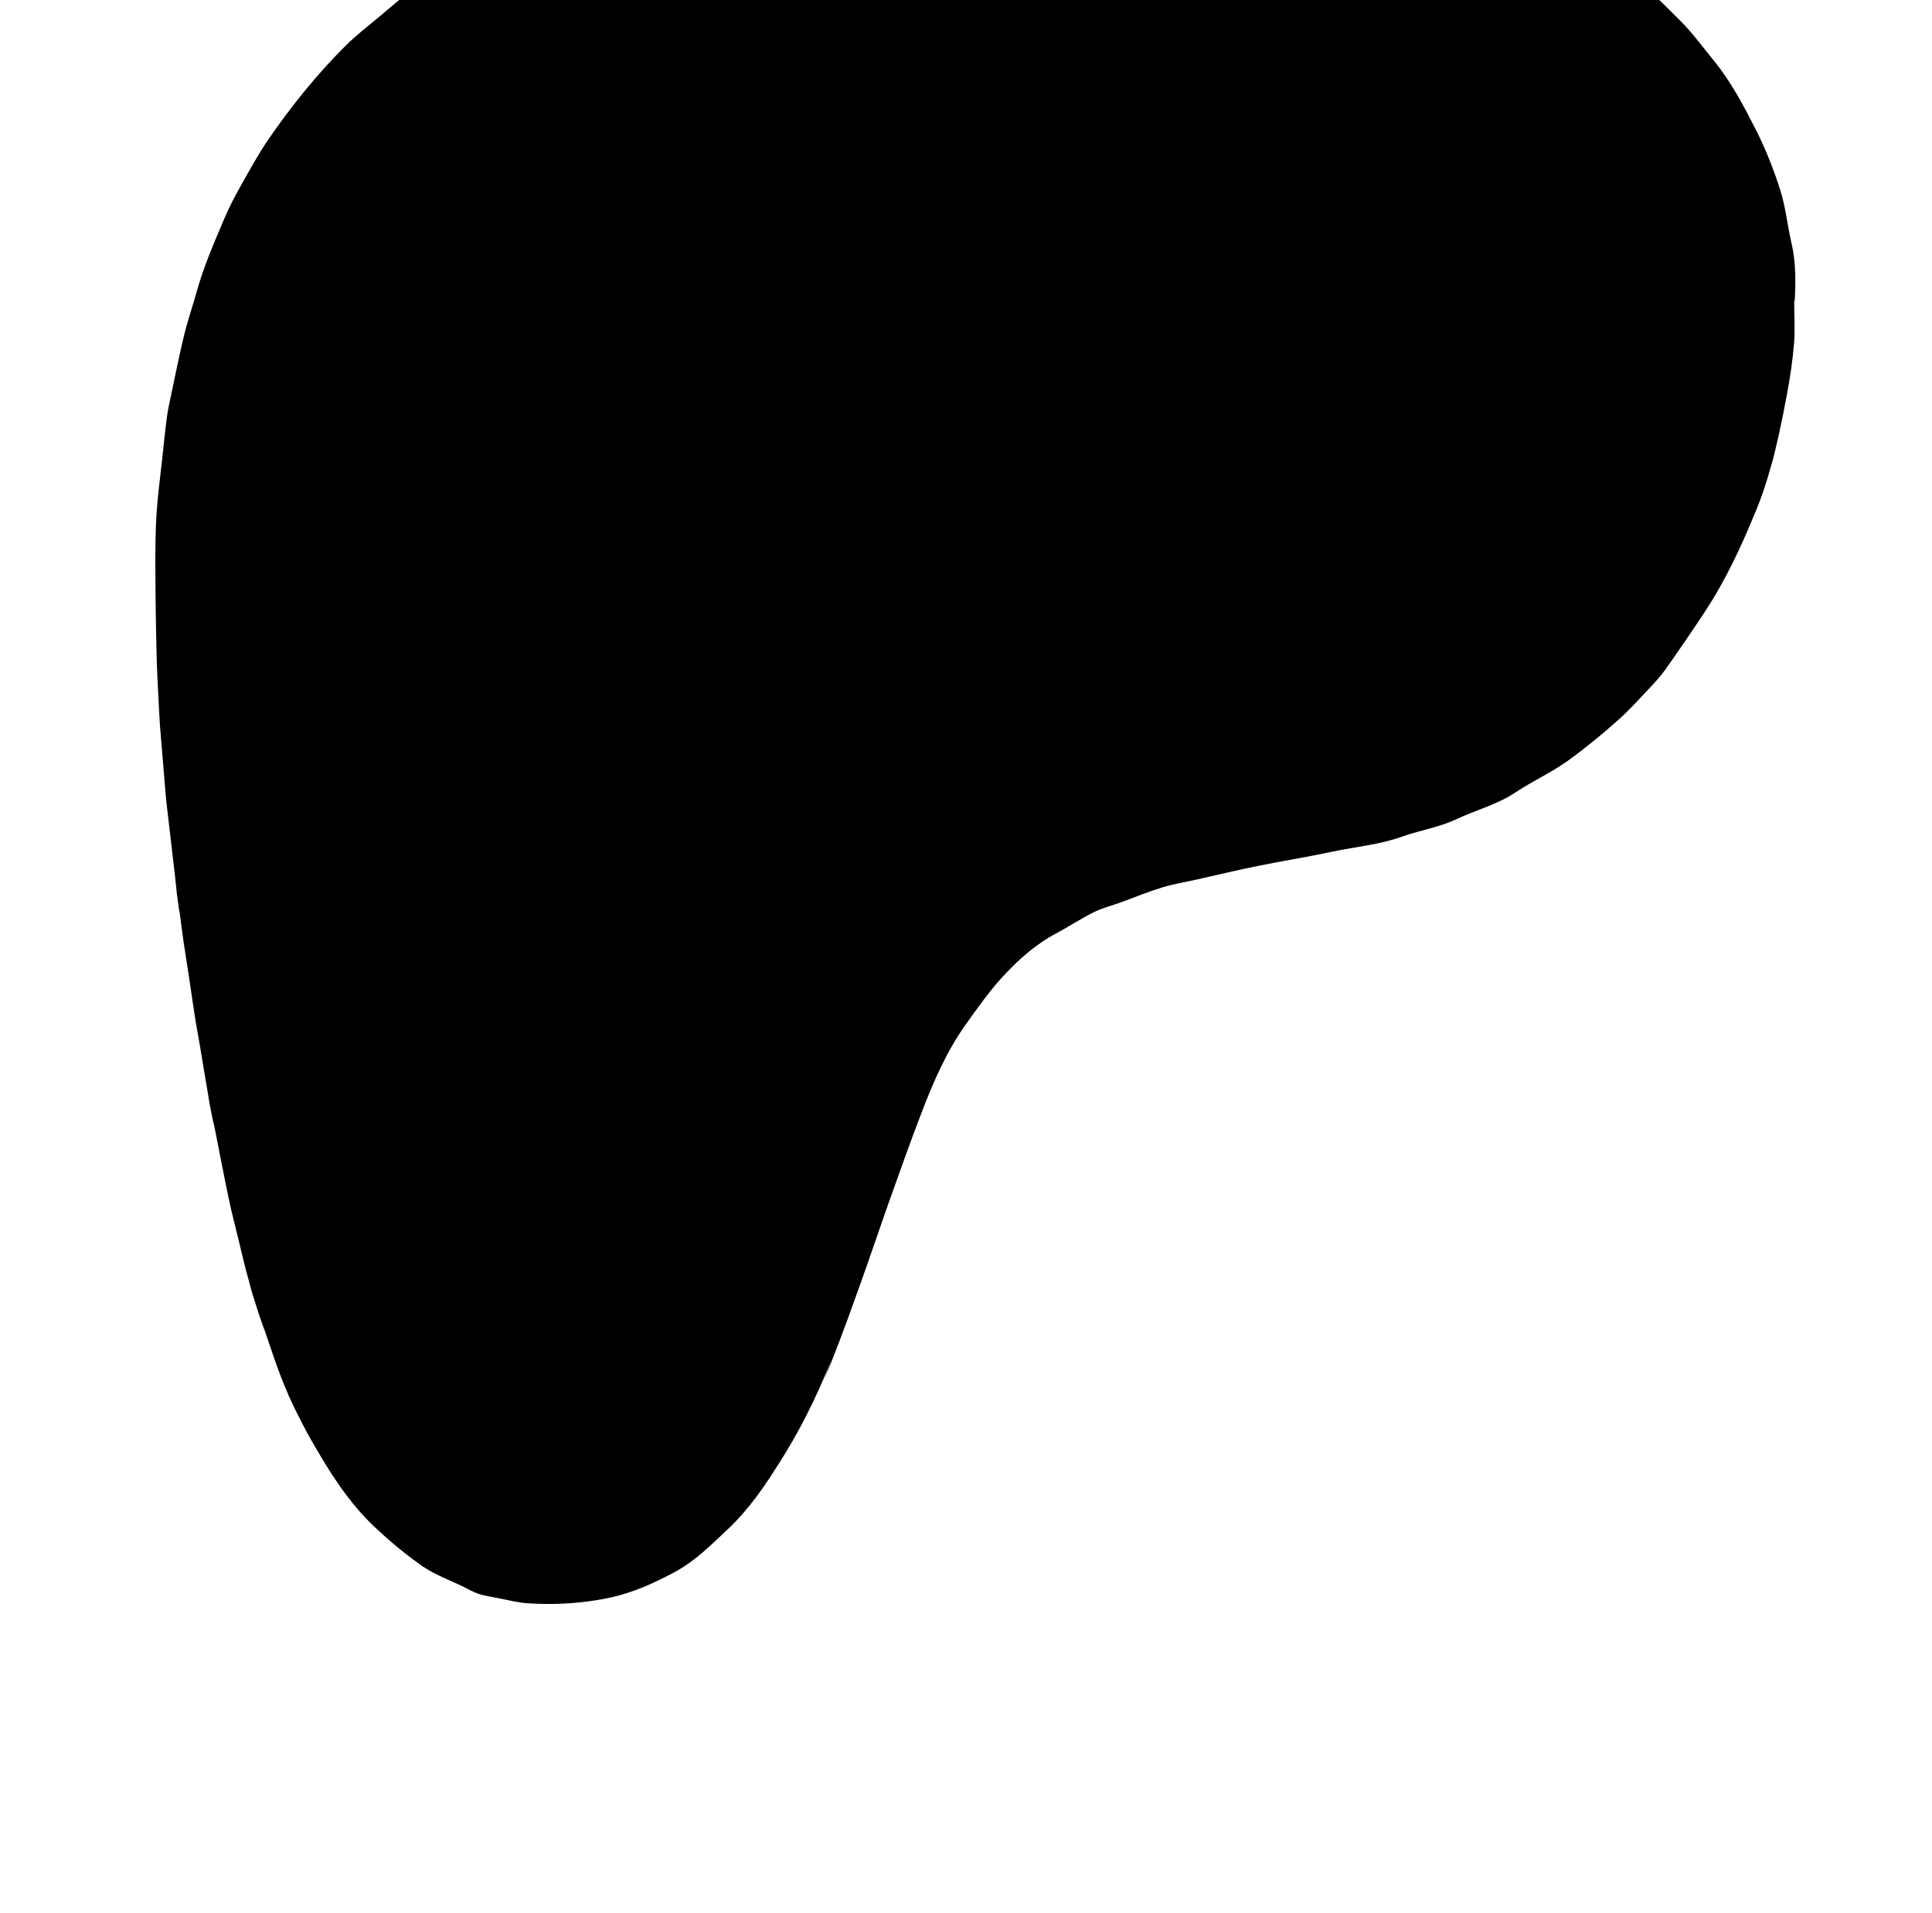
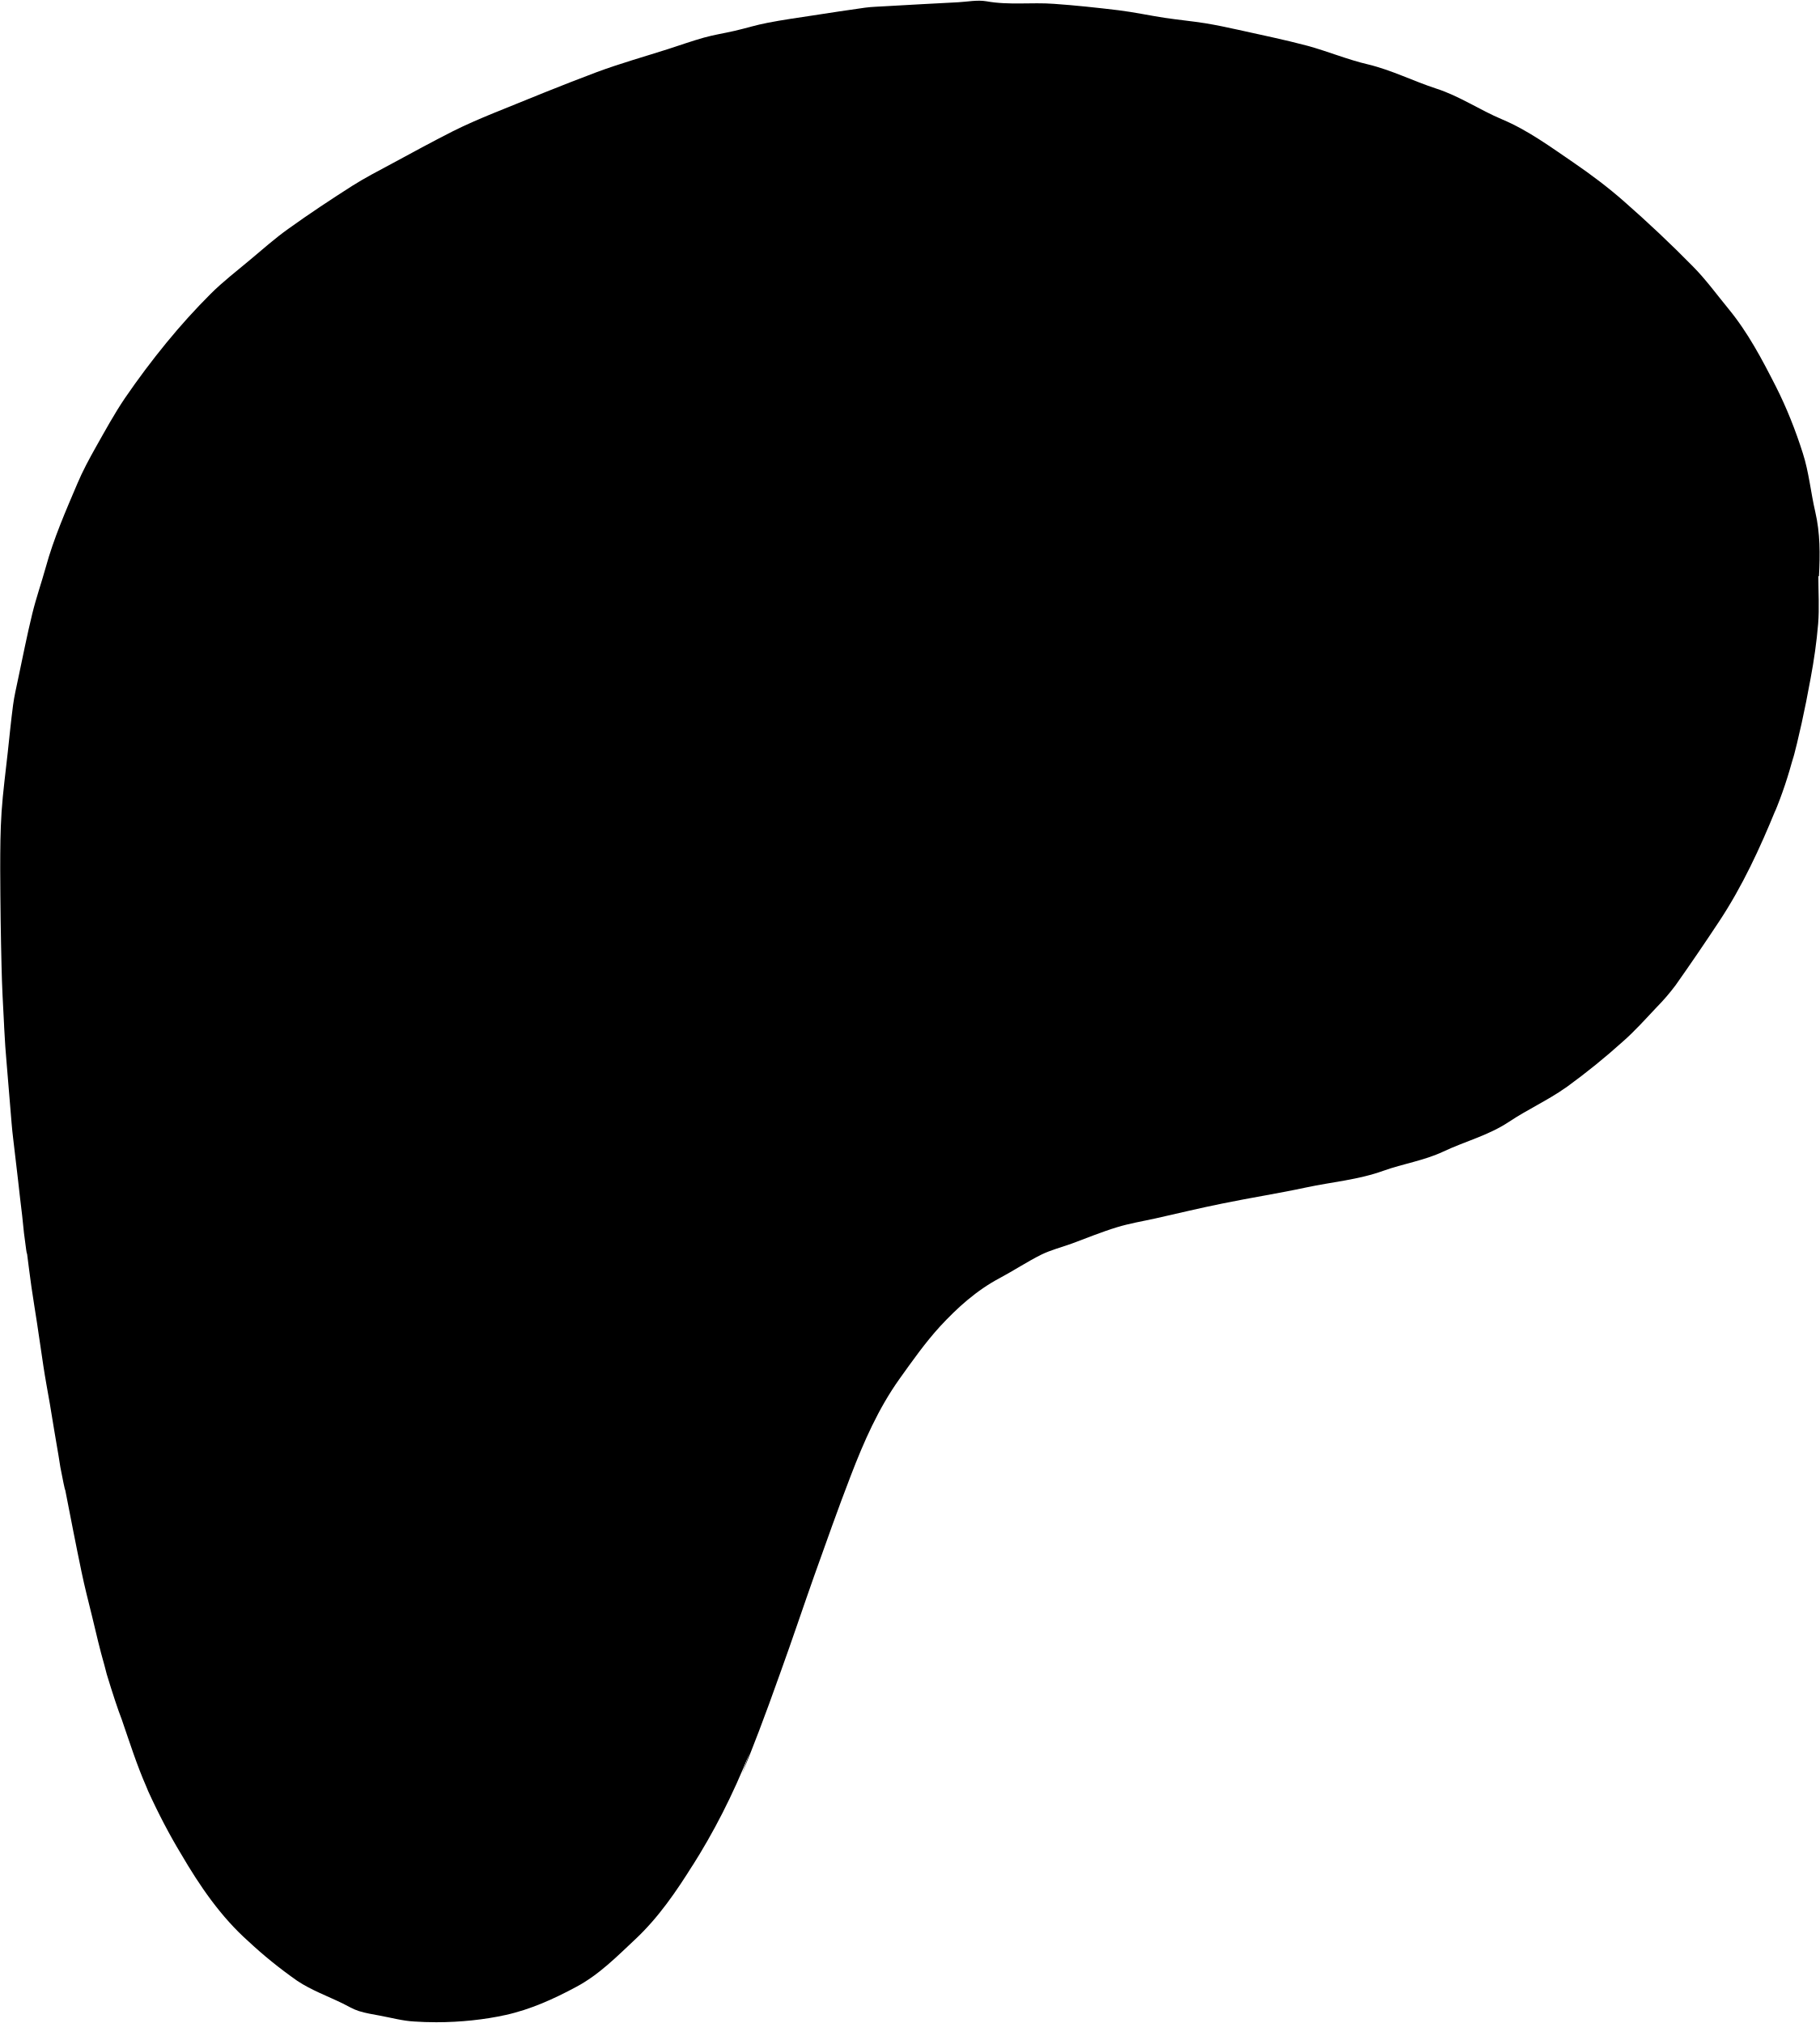
- <svg xmlns="http://www.w3.org/2000/svg" version="1.1" viewBox="-10 0 1034 1024">
-   <path fill="currentColor" d="M950.25 161.099c0 7.607 0.512 15.287 -0.098 22.846c-0.731 8.802 -1.999 17.602 -3.634 26.331c-2.906 15.997 -5.708 28.427 -8.922 40.688l0.853 -3.825c-2.733 10.502 -5.727 19.302 -9.265 27.816l0.512 -1.387 c-7.631 18.699 -16.091 37.01 -27.234 53.882c-6.875 10.411 -13.896 20.699 -21.064 30.866c-2.904 3.876 -5.86 7.304 -9.032 10.52l0.011 -0.011c-5.486 5.803 -10.776 11.775 -16.725 16.944 c-8.225 7.413 -17.146 14.649 -26.436 21.41l-0.943 0.654c-8.681 6.095 -18.433 10.508 -27.308 16.433c-9.85 6.534 -21.114 9.362 -31.598 14.312c-9.362 4.389 -19.383 5.851 -28.916 9.265 c-12.143 4.39 -24.894 5.413 -37.327 8.07c-13.263 2.853 -26.746 4.949 -40.058 7.68c-10.947 2.194 -21.798 4.827 -32.671 7.267c-6.192 1.364 -12.434 2.389 -18.432 4.218c-7.412 2.267 -14.629 5.218 -21.845 7.898 c-4.901 1.756 -10.045 3.072 -14.727 5.34c-6.826 3.412 -13.263 7.68 -20.065 11.312c-11.143 5.9 -20.432 14.263 -28.867 23.406c-7.119 7.802 -13.312 16.602 -19.505 25.259 c-10.191 14.312 -17.213 30.33 -23.503 46.714c-6.193 16.019 -11.874 32.232 -17.676 48.421c-5.389 15.238 -10.484 30.525 -15.971 45.714c-8.466 23.86 -13.56 36.881 -18.822 49.813l3.756 -10.438 c-8.29 20.822 -17.456 38.595 -28.099 55.336l0.791 -1.331c-8.069 12.945 -16.7 25.575 -27.843 36.034c-8.923 8.363 -17.554 17.164 -28.526 23.017c-10.873 5.851 -22.089 10.923 -34.133 13.58 c-10.052 2.221 -21.597 3.494 -33.438 3.494c-3.736 0 -7.442 -0.128 -11.114 -0.376l0.497 0.026c-5.583 -0.293 -11.093 -1.829 -16.677 -2.853c-3.34 -0.635 -6.729 -1.146 -9.973 -2.17 c-2.73 -0.854 -5.241 -2.365 -7.851 -3.683c-7.363 -3.584 -15.214 -6.437 -21.943 -10.923c-8.72 -6.125 -16.355 -12.337 -23.53 -19.035l0.125 0.116c-13.508 -11.995 -23.65 -26.892 -32.72 -42.423 c-5.296 -8.736 -10.842 -19.287 -15.792 -30.166l-0.812 -1.992c-4.682 -10.63 -8.192 -21.771 -11.995 -32.792c-1.705 -4.283 -4.532 -12.907 -7.169 -21.614l-1.12 -4.303c-2.243 -7.729 -4.023 -15.628 -5.925 -23.479 c-1.78 -7.267 -3.657 -14.482 -5.169 -21.821c-2.731 -13.068 -5.242 -26.161 -7.802 -39.23c-0.173 0.116 -1.301 -5.49 -2.375 -11.117l-0.868 -5.462c-1.463 -8.289 -2.779 -16.602 -4.169 -24.917 c-1.073 -6.192 -2.243 -12.337 -3.17 -18.529c-1.073 -6.827 -1.95 -13.653 -3.023 -20.456c-0.878 -5.9 -1.902 -11.776 -2.731 -17.676c-0.779 -5.511 -1.463 -11.021 -2.17 -16.53 c0.17 2.846 -0.638 -3.243 -1.414 -9.342l-0.878 -8.456c-0.73 -5.754 -1.341 -11.483 -1.999 -17.237l-2.341 -19.944c-0.268 -2.389 -0.561 -4.706 -0.73 -7.095c-0.829 -9.777 -1.658 -19.602 -2.438 -29.452 c-0.418 -4.396 -0.854 -10.73 -1.172 -17.096l-0.047 -1.19c-0.512 -9.509 -1.024 -18.943 -1.219 -28.428c-0.347 -13.528 -0.575 -29.926 -0.634 -46.364l-0.001 -0.423 c0 -9.216 0.05 -18.408 0.658 -27.55c0.634 -9.557 1.95 -19.115 2.975 -28.672c0.828 -7.607 1.56 -15.165 2.56 -22.773c0.561 -4.267 1.56 -8.484 2.438 -12.678c2.242 -10.533 4.291 -21.041 6.851 -31.5 c1.853 -7.558 4.413 -14.872 6.485 -22.333c3.827 -13.922 9.582 -27.062 15.214 -40.302c2.56 -6.095 5.729 -11.947 8.947 -17.676c4.535 -8.021 8.924 -16.092 14.044 -23.65c6.314 -9.216 12.994 -18.139 20.065 -26.77 c7.008 -8.548 13.966 -16.216 21.282 -23.525l0.002 -0.002c5.851 -5.852 12.483 -10.923 18.773 -16.213c6.193 -5.169 12.216 -10.558 18.773 -15.214c10.045 -7.218 20.358 -14.043 30.793 -20.699 c6.071 -3.853 12.532 -7.168 18.871 -10.581c9.874 -5.339 19.749 -10.729 29.745 -15.799c6.339 -3.17 12.849 -5.949 19.357 -8.631c16.652 -6.754 33.257 -13.58 50.103 -19.895c11.215 -4.145 22.723 -7.387 34.109 -11.02 c5.851 -1.877 11.58 -3.926 17.48 -5.583c4.876 -1.365 9.801 -2.098 14.726 -3.243c5.364 -1.219 10.581 -2.901 15.994 -3.901c7.29 -1.438 14.702 -2.438 22.114 -3.584c8.29 -1.268 16.555 -2.56 24.869 -3.706 c3.389 -0.463 6.9 -0.487 10.362 -0.73c11.459 -0.635 23.016 -1.317 34.475 -1.877c4.584 -0.244 9.314 -1.243 13.775 -0.463c10.801 1.949 21.675 0.413 32.475 1.219 c10.435 0.73 20.797 1.853 31.159 3.096c7.461 0.926 14.824 2.511 22.284 3.657c6.533 0.975 13.044 1.585 19.554 2.608c5.242 0.854 10.484 1.976 15.726 3.121c11.216 2.512 22.406 4.779 33.499 7.729 c9.851 2.682 19.433 6.705 29.355 9.021c11.435 2.755 21.918 8.095 32.938 11.679c11.265 3.633 20.969 10.338 31.695 14.823c12.556 5.291 23.406 13.312 34.572 20.919c8.46 5.804 16.701 11.995 24.381 18.773 c11.386 9.996 22.43 20.382 33.06 31.208c6.29 6.339 11.654 13.751 17.385 20.724c9.265 11.313 16.043 24.21 22.626 37.133c5.241 10.338 9.582 21.309 13.093 32.401c2.926 9.094 3.803 18.871 5.973 28.185 c2.39 10.239 2.341 20.578 1.78 30.964l-0.293 0.194z" />
+ <svg xmlns="http://www.w3.org/2000/svg" width="878px" height="976px" viewBox="0 0 878 976" version="1.1">
+   <g id="Patreon" transform="translate(0.1061, 0.3376)" fill="currentColor" fill-rule="nonzero">
+     <path d="M877.109,277.744 C877.109,285.352 877.62,293.031 877.011,300.59 C876.279,309.392 875.012,318.192 873.377,326.921 C870.471,342.918 867.669,355.348 864.455,367.61 L865.308,363.784 C862.574,374.286 859.581,383.086 856.043,391.601 L856.555,390.214 C848.924,408.913 840.464,427.224 829.32,444.096 C822.445,454.507 815.424,464.795 808.256,474.962 C805.352,478.838 802.396,482.266 799.224,485.481 L799.234,485.471 C793.748,491.273 788.458,497.246 782.51,502.415 C774.285,509.828 765.363,517.064 756.073,523.825 L755.13,524.48 C746.449,530.574 736.697,534.987 727.822,540.912 C717.973,547.446 706.708,550.274 696.225,555.225 C686.862,559.613 676.842,561.075 667.309,564.489 C655.166,568.879 642.415,569.902 629.982,572.56 C616.719,575.412 603.236,577.509 589.924,580.239 C578.977,582.434 568.126,585.066 557.253,587.506 C551.061,588.87 544.82,589.895 538.822,591.724 C531.409,593.99 524.193,596.941 516.977,599.622 C512.075,601.378 506.932,602.694 502.25,604.962 C495.424,608.374 488.988,612.642 482.185,616.274 C471.042,622.175 461.753,630.537 453.318,639.681 C446.198,647.482 440.006,656.283 433.813,664.939 C423.621,679.252 416.6,695.27 410.31,711.653 C404.116,727.672 398.436,743.886 392.634,760.074 C387.245,775.313 382.15,790.6 376.663,805.788 C368.197,829.649 363.104,842.669 357.841,855.602 L361.597,845.163 C353.307,865.985 344.141,883.758 333.498,900.499 L334.289,899.168 C326.22,912.113 317.589,924.743 306.446,935.202 C297.524,943.565 288.893,952.366 277.92,958.219 C267.047,964.069 255.831,969.142 243.787,971.799 C233.735,974.02 222.191,975.293 210.349,975.293 C206.612,975.293 202.906,975.165 199.234,974.917 L199.732,974.943 C194.149,974.65 188.639,973.114 183.055,972.091 C179.715,971.456 176.325,970.944 173.082,969.921 C170.352,969.067 167.841,967.556 165.231,966.238 C157.868,962.654 150.018,959.802 143.288,955.315 C134.568,949.19 126.934,942.979 119.758,936.28 L119.883,936.396 C106.375,924.401 96.232,909.505 87.163,893.974 C81.867,885.237 76.321,874.686 71.371,863.808 L70.56,861.815 C65.878,851.185 62.367,840.044 58.564,829.023 C56.859,824.74 54.032,816.116 51.396,807.409 L50.275,803.106 C48.032,795.378 46.252,787.478 44.351,779.628 C42.57,772.361 40.693,765.145 39.182,757.807 C36.45,744.738 33.939,731.645 31.38,718.577 C31.207,718.693 30.079,713.087 29.005,707.46 L28.137,701.998 C26.674,693.709 25.357,685.395 23.968,677.081 C22.895,670.889 21.725,664.744 20.798,658.552 C19.725,651.724 18.848,644.898 17.774,638.096 C16.896,632.195 15.872,626.319 15.043,620.42 C14.264,614.909 13.58,609.399 12.873,603.889 C13.043,606.735 12.235,600.646 11.459,594.548 L10.581,586.092 C9.851,580.338 9.24,574.608 8.582,568.854 L6.241,548.91 C5.974,546.521 5.681,544.204 5.511,541.815 C4.682,532.038 3.853,522.214 3.072,512.363 C2.654,507.967 2.219,501.633 1.9,495.267 L1.854,494.077 C1.342,484.568 0.829,475.134 0.635,465.649 C0.288,452.121 0.06,435.724 -2.84217094e-14,419.285 L-2.84217094e-14,418.862 C-2.84217094e-14,409.646 0.05,400.454 0.658,391.312 C1.292,381.756 2.608,372.197 3.633,362.64 C4.461,355.033 5.192,347.475 6.192,339.868 C6.753,335.601 7.752,331.384 8.631,327.19 C10.873,316.657 12.922,306.149 15.481,295.69 C17.334,288.133 19.895,280.818 21.967,273.357 C25.794,259.435 31.549,246.295 37.181,233.055 C39.74,226.961 42.91,221.108 46.128,215.38 C50.663,207.358 55.052,199.288 60.172,191.729 C66.486,182.513 73.166,173.591 80.237,164.96 C87.245,156.412 94.203,148.744 101.519,141.434 L101.521,141.432 C107.372,135.581 114.005,130.51 120.294,125.22 C126.487,120.051 132.51,114.662 139.067,110.006 C149.112,102.788 159.426,95.963 169.86,89.306 C175.932,85.454 182.393,82.138 188.731,78.725 C198.605,73.386 208.48,67.997 218.477,62.927 C224.815,59.757 231.325,56.977 237.834,54.296 C254.486,47.542 271.091,40.716 287.937,34.4 C299.152,30.256 310.66,27.013 322.047,23.381 C327.897,21.504 333.627,19.455 339.527,17.798 C344.403,16.432 349.328,15.7 354.253,14.554 C359.617,13.336 364.834,11.653 370.247,10.653 C377.537,9.216 384.949,8.216 392.361,7.069 C400.651,5.802 408.916,4.51 417.23,3.363 C420.619,2.9 424.131,2.876 427.593,2.633 C439.052,1.998 450.608,1.315 462.067,0.756 C466.651,0.512 471.382,-0.487 475.843,0.293 C486.644,2.242 497.518,0.706 508.317,1.512 C518.752,2.242 529.114,3.364 539.477,4.607 C546.937,5.533 554.301,7.118 561.761,8.264 C568.294,9.239 574.805,9.849 581.314,10.873 C586.557,11.726 591.799,12.848 597.04,13.994 C608.256,16.506 619.446,18.773 630.539,21.723 C640.39,24.405 649.972,28.429 659.895,30.744 C671.329,33.499 681.813,38.839 692.833,42.423 C704.098,46.055 713.802,52.761 724.528,57.246 C737.084,62.537 747.935,70.558 759.101,78.165 C767.561,83.968 775.802,90.16 783.482,96.938 C794.867,106.934 805.911,117.32 816.542,128.146 C822.832,134.485 828.196,141.897 833.927,148.87 C843.191,160.183 849.97,173.08 856.553,186.003 C861.794,196.34 866.135,207.311 869.646,218.404 C872.571,227.498 873.448,237.275 875.618,246.589 C878.008,256.828 877.959,267.167 877.399,277.552 L877.106,277.747 L877.109,277.744 Z" />
+   </g>
</svg>
